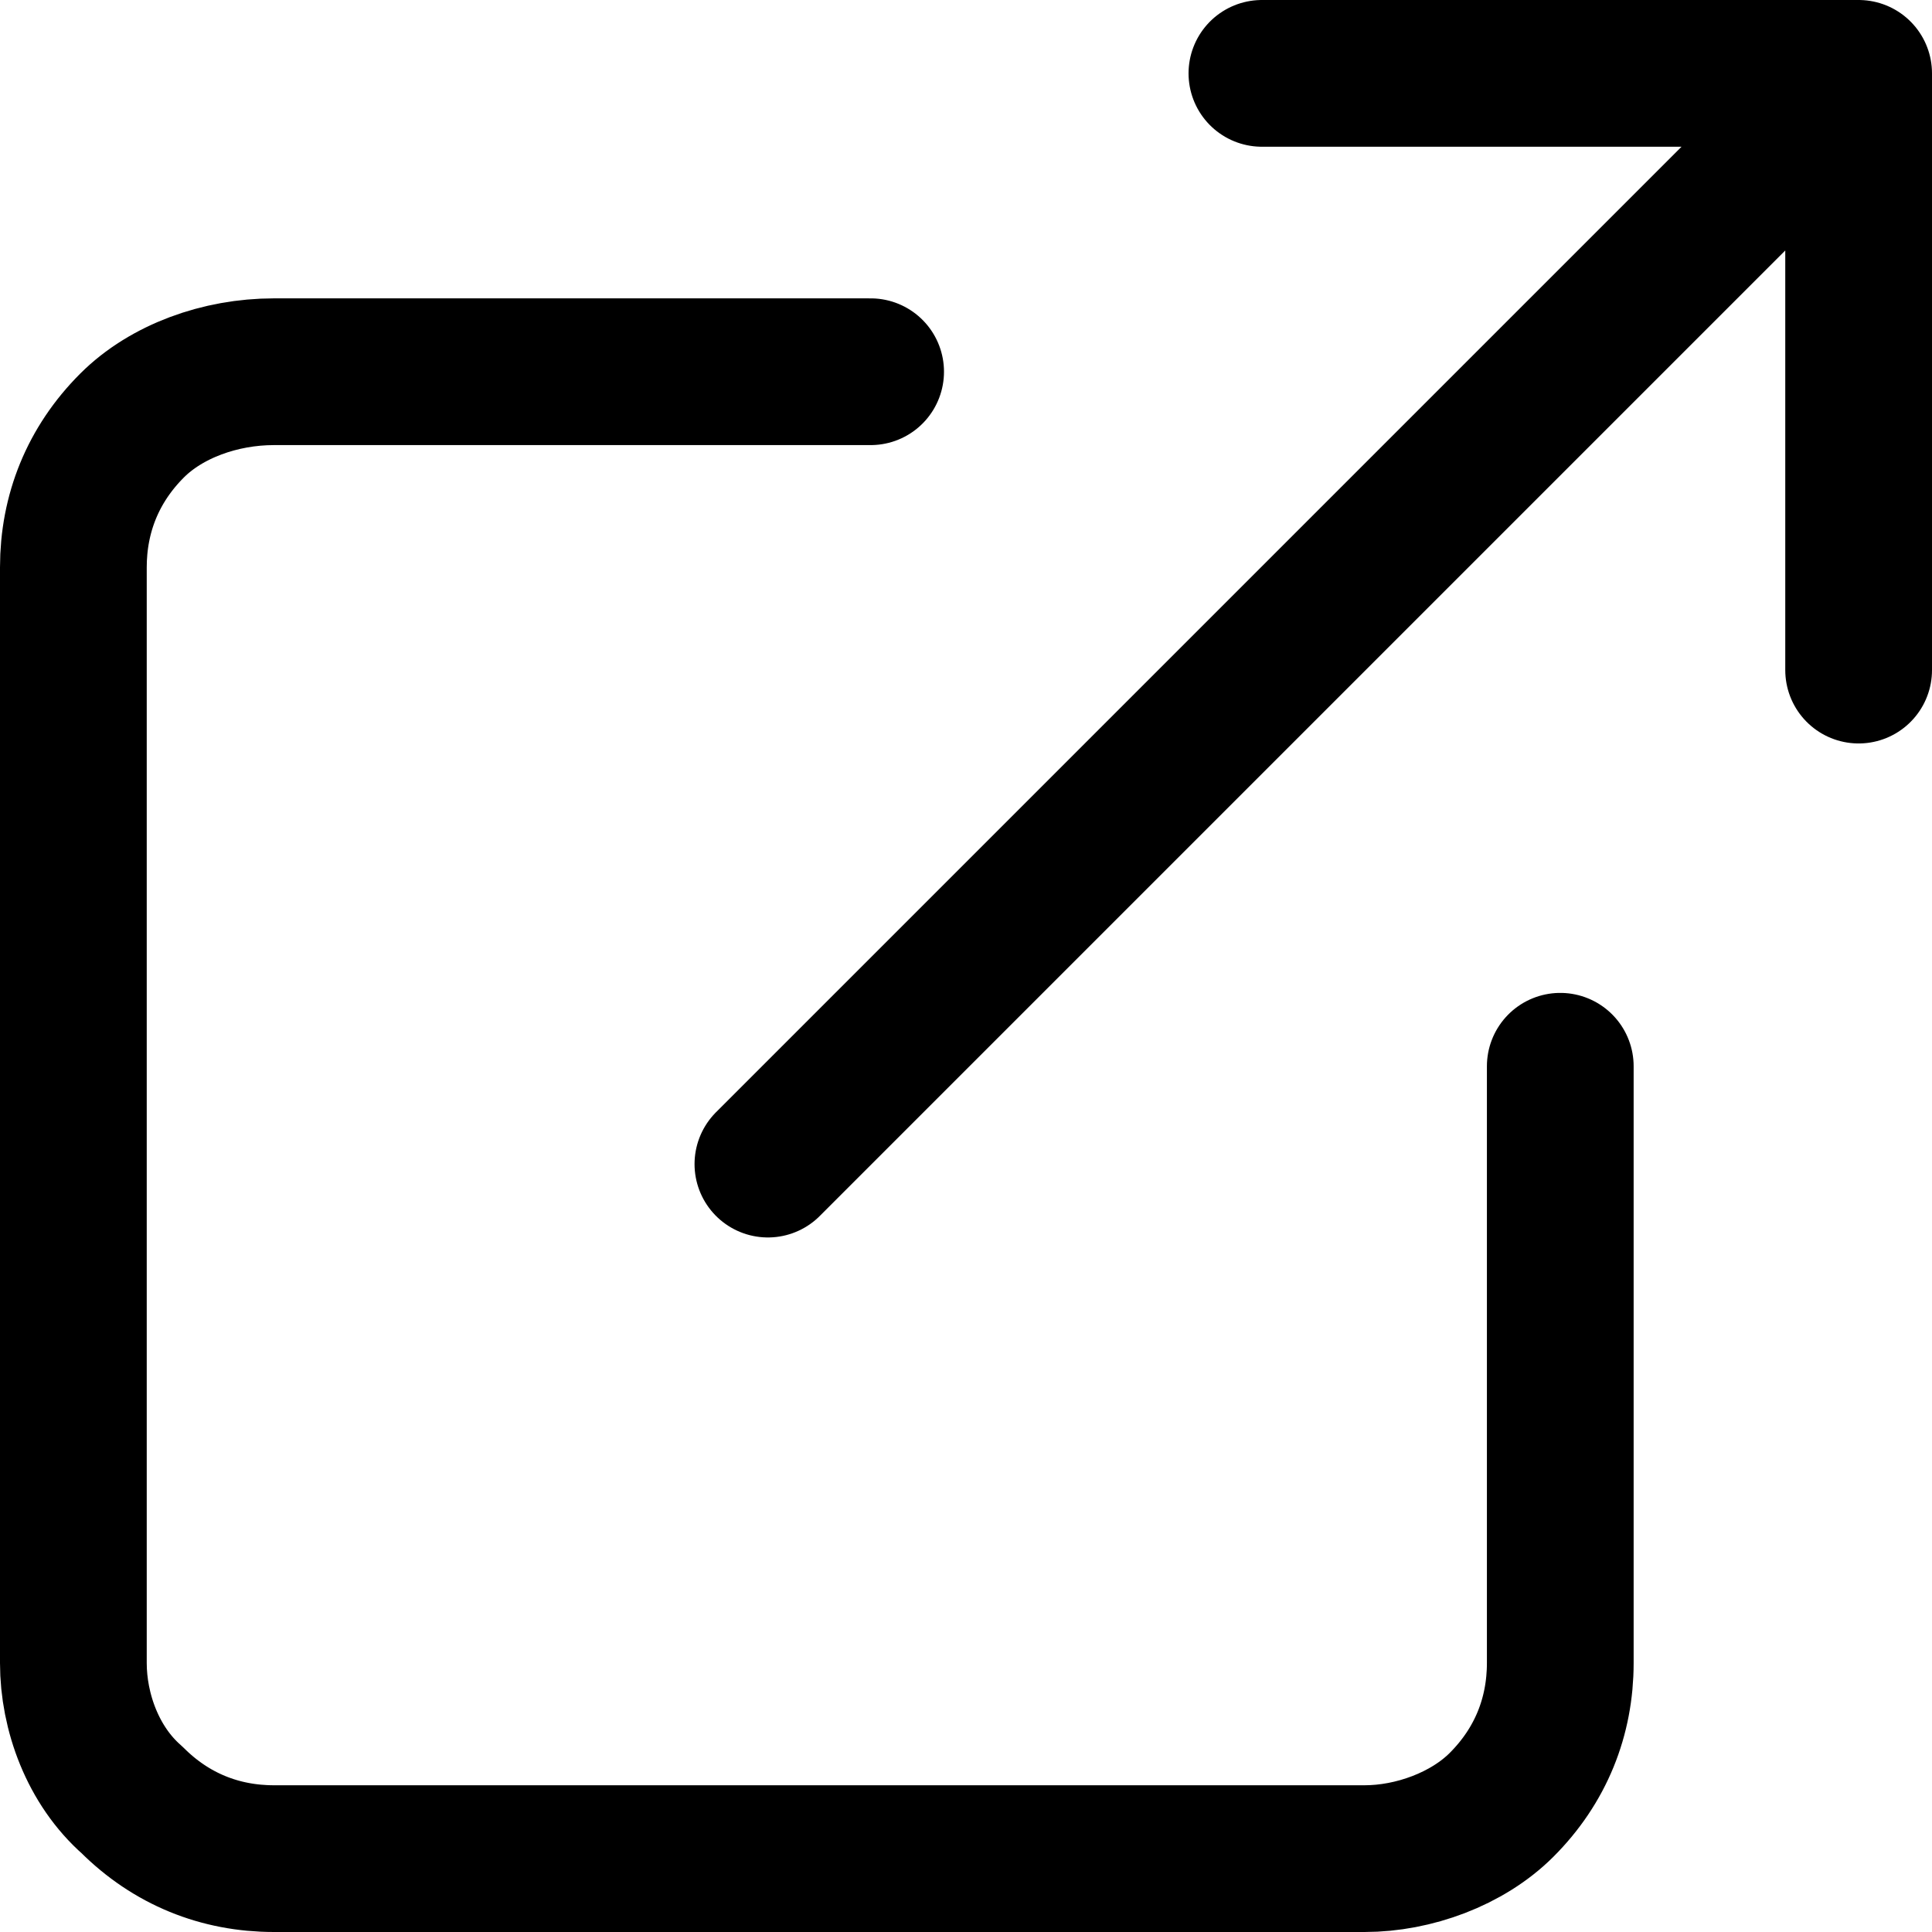
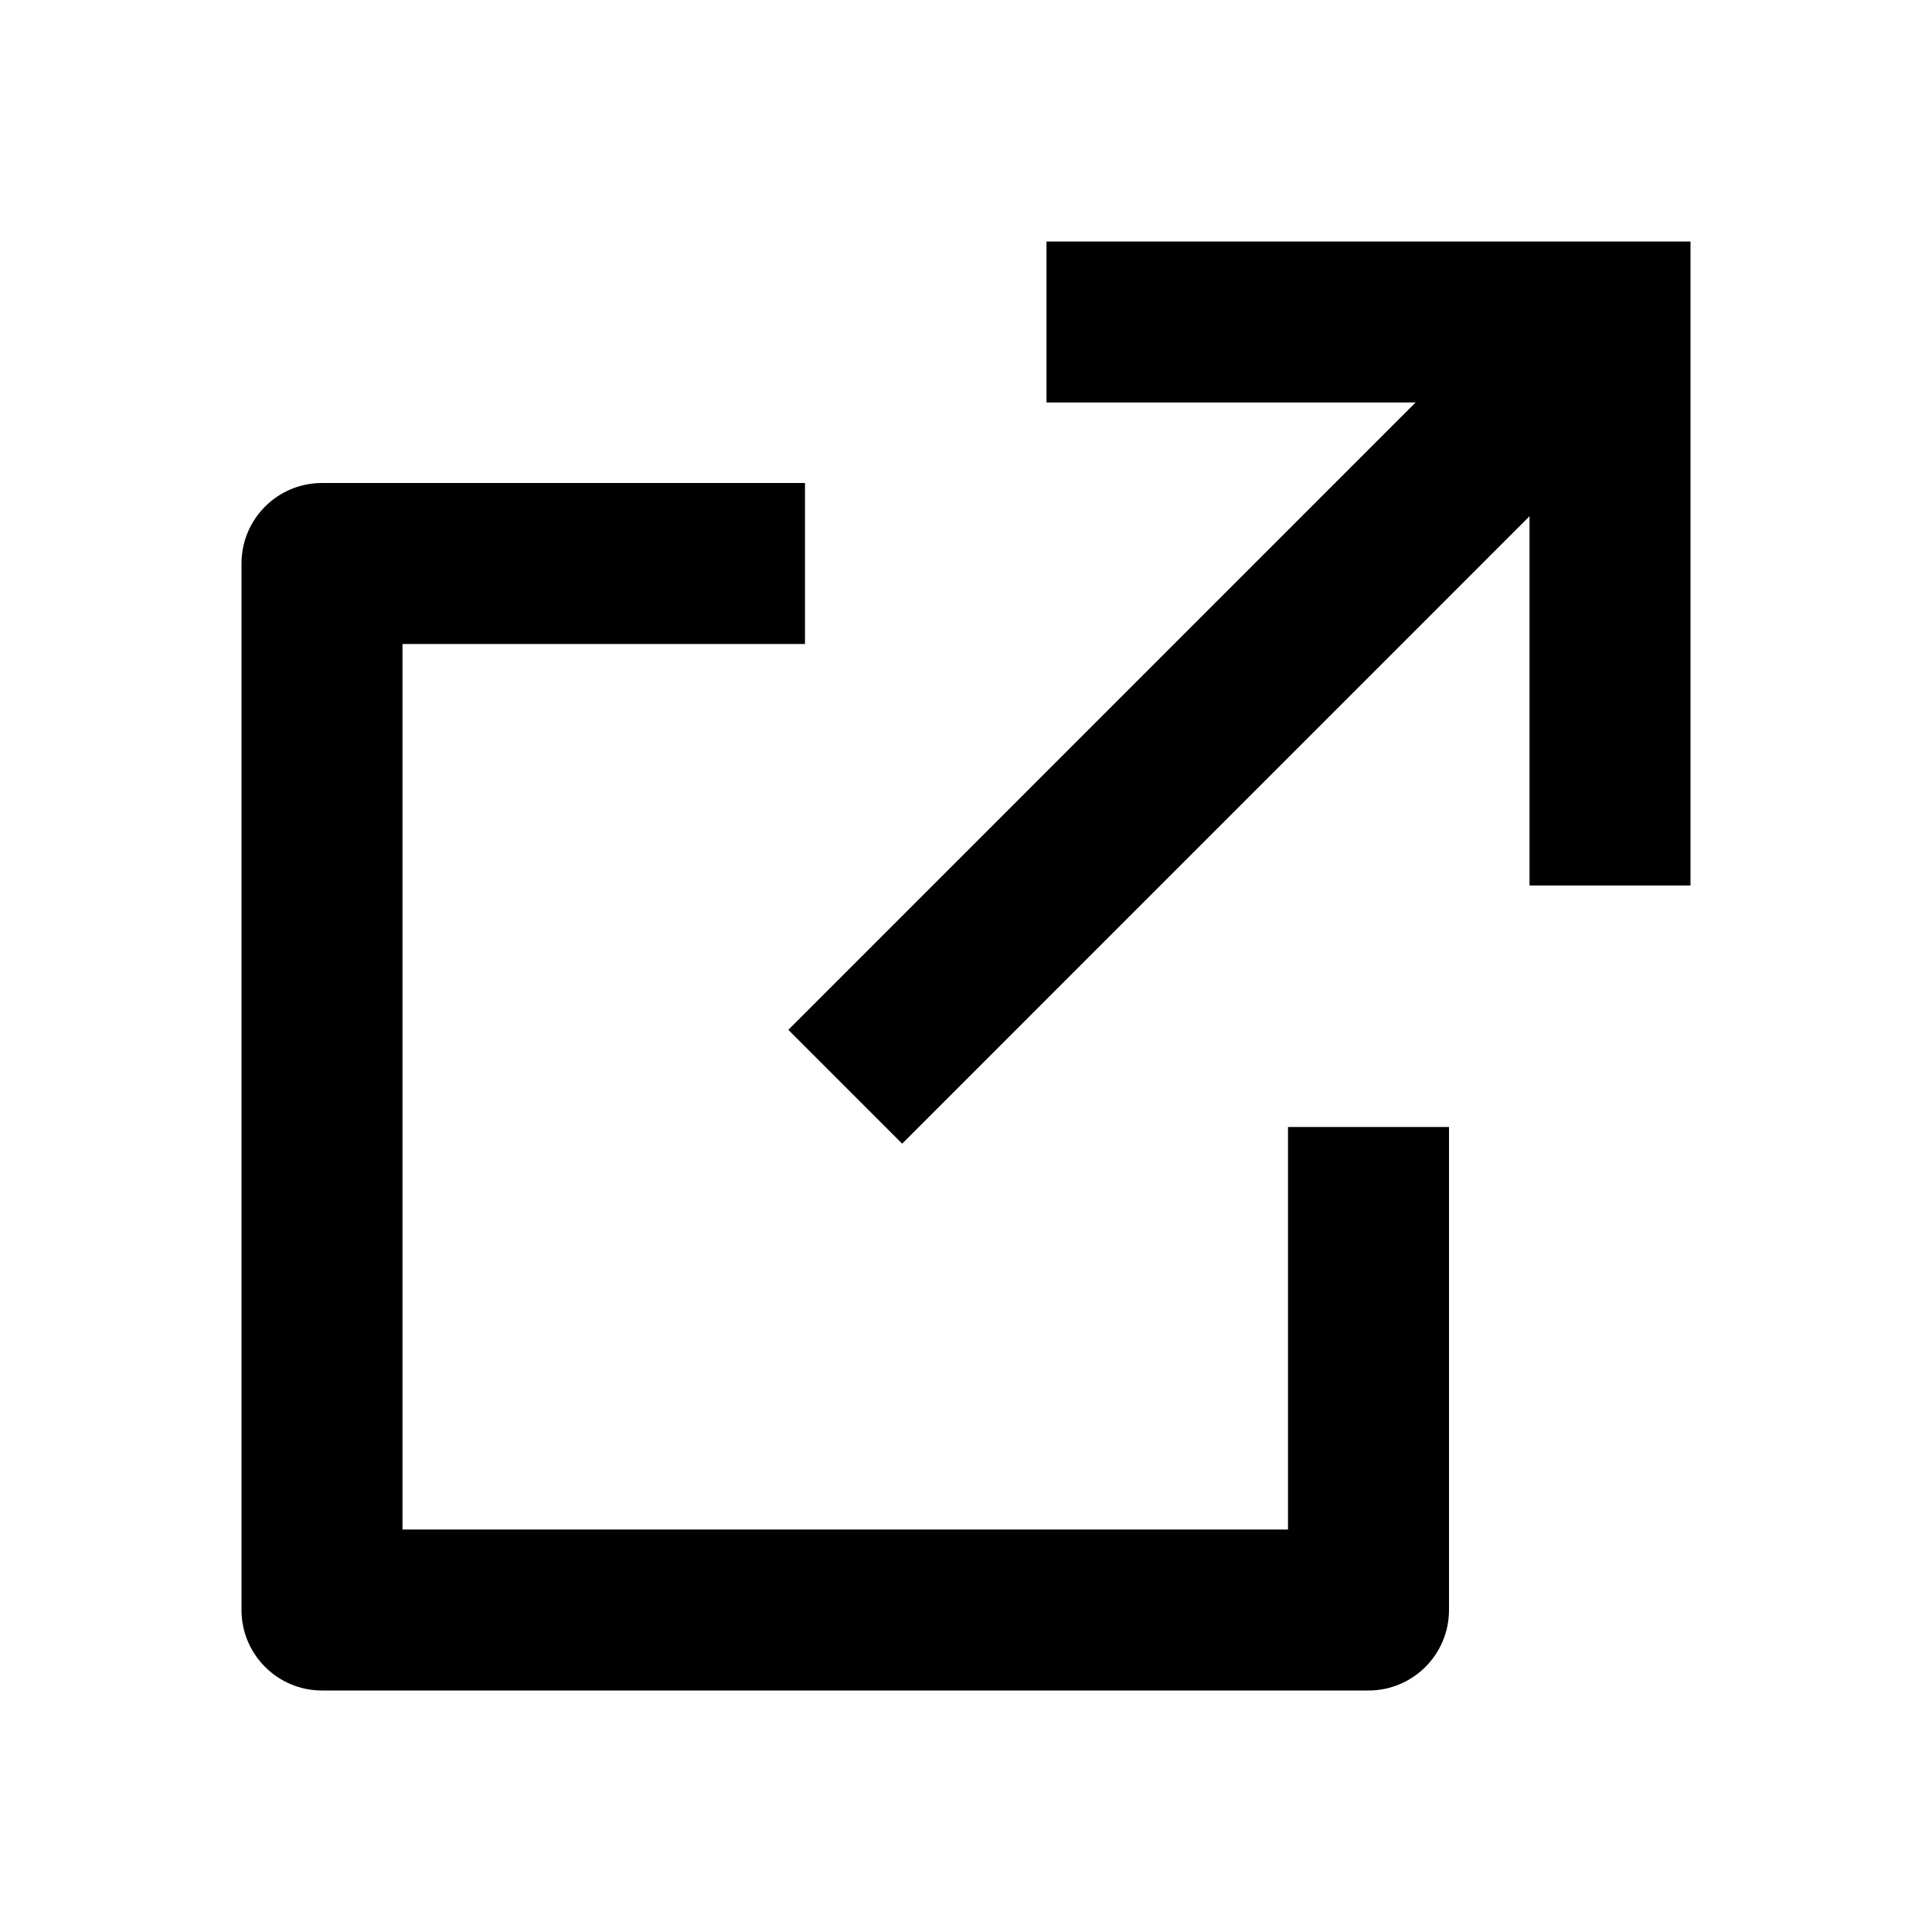
- <svg xmlns="http://www.w3.org/2000/svg" version="1.1" id="Layer_1" x="0" y="0" viewBox="0 0 39.5 39.5" style="enable-background:new 0 0 39.5 39.5" xml:space="preserve">
-   <style>.st0{display:none}.st1,.st2{display:inline}.st2{fill-rule:evenodd;clip-rule:evenodd}.st3{display:none;fill:#010101}.st4{display:inline}.st4,.st7{fill:#010101}.st8,.st9{stroke:#000;stroke-miterlimit:10}.st9{fill:none;stroke-width:3;stroke-linecap:round;stroke-linejoin:round}</style>
-   <path class="st8" d="M-18.5 39.3c-.5 0-.9-.4-.9-.9v-13c0-4.7-2.4-4.7-3.3-4.7-2.5 0-3.8 1.6-3.8 4.7v13.1c0 .5-.4.9-.9.9h-7.4c-.5 0-.9-.4-.9-.9v-25c0-.5.4-.9.9-.9h7.4c.5 0 .9.4.9.9v.9l.4-.4c1.7-1.4 3.8-2.2 6.2-2.2 2.9 0 5.4.9 7.1 2.7 1.8 1.9 2.8 4.7 2.8 8v15.8c0 .5-.4.9-.9.9l-7.6.1zm-4.2-20.4c1.9 0 5.1.8 5.1 6.4v12.2h5.9V22.7c0-5.7-3-9-8.2-9-4.7 0-6.7 3.5-6.7 3.7-.2.3-.4.4-.8.4h-.2c-.4-.1-.6-.4-.6-.8v-2.5h-5.7v23.2h5.7V25.4c-.1-4.1 2-6.5 5.5-6.5zM-47.4 39.3c-.5 0-.9-.4-.9-.9V13.5c0-.5.4-.9.9-.9h7.7c.5 0 .9.4.9.9v24.9c0 .5-.4.9-.9.9h-7.7zm.8-1.7h6V14.4h-6v23.2zM-43.6 11.1c-3 0-5.4-2.4-5.4-5.4 0-3 2.4-5.5 5.4-5.5 3 0 5.4 2.4 5.4 5.5 0 3-2.4 5.4-5.4 5.4zm0-9.2c-2 0-3.7 1.7-3.7 3.7 0 2.1 1.7 3.7 3.7 3.7s3.7-1.7 3.7-3.7-1.7-3.7-3.7-3.7z" />
-   <g>
-     <path class="st9" d="M31.9 21.8V34c0 1.1-.4 2.1-1.2 2.9-.7.7-1.8 1.1-2.8 1.1H5.6c-1.1 0-2.1-.4-2.9-1.2-.8-.7-1.2-1.8-1.2-2.8V11.6c0-1.1.4-2.1 1.2-2.9.7-.7 1.8-1.1 2.9-1.1h12.2M25.8 1.5H38v12.2M15.7 23.8 38 1.5" />
-   </g>
-   <g>
-     <path d="M-59.9 14.4c0-2.5-.9-5-2.5-7 .5-2.3.4-4.6-.5-6.8-.2-.4-.5-.7-.9-.9-.6-.2-2.9-.6-7.6 2.4-2-.5-4.1-.8-6.2-.7-2.1 0-4.2.2-6.2.7-4.8-3.1-7.3-2.6-7.8-2.5-.4.1-.8.5-.9.9-.9 2.2-1 4.5-.5 6.8-1.7 2-2.5 4.5-2.5 7 0 9.6 5.5 12.5 10.5 13.5-.3.6-.4 1.3-.5 2V32.7c-4.6.4-5.6-2.3-5.7-2.6 0-.1 0-.1-.1-.2-.9-1.8-2.4-3.2-4.3-3.9-.8-.3-1.7.2-1.9 1-.3.8.2 1.7 1 1.9 1 .4 1.9 1.1 2.5 2.1.6 2 3.1 5.1 8.5 4.7v2.5c0 .8.7 1.5 1.5 1.5s1.5-.7 1.5-1.5v-8.1c.1-.9.5-1.7 1.1-2.4.4-.4.6-1 .4-1.6-.2-.6-.7-1-1.3-1-5.3-.6-10.2-2.4-10.2-10.9-.1-2.1.7-4.1 2.2-5.6.4-.4.5-1.1.3-1.6-.5-1.5-.5-3.1-.1-4.6 1.9.4 3.6 1.2 5.1 2.4.4.3.9.3 1.3.2 1.9-.6 3.9-.9 5.9-.8 2-.1 4 .2 5.9.8.4.1.9.1 1.3-.2 1.5-1.1 3.1-1.9 4.9-2.4.4 1.5.4 3.1-.1 4.6-.2.5-.1 1.1.3 1.5 1.4 1.5 2.2 3.5 2.3 5.6 0 8.5-5.1 10.3-10.2 10.9-.6.1-1.1.5-1.3 1.1-.2.6.1 1.2.6 1.6.5.4 1.2 1.6 1.2 3.5v6.9c0 .8.7 1.5 1.5 1.5s1.5-.7 1.5-1.5v-6.9c0-1.2-.2-2.4-.7-3.5 4.4-.6 10.7-3.3 10.7-13.3z" />
-   </g>
+ <svg xmlns="http://www.w3.org/2000/svg" viewBox="0 0 24 24" width="48" height="48">
+   <path fill="none" d="M0 0h24v24H0z" />
+   <path d="M10 6v2H5v11h11v-5h2v6a1 1 0 0 1-1 1H4a1 1 0 0 1-1-1V7a1 1 0 0 1 1-1h6zm11-3v8h-2V6.413l-7.793 7.794-1.414-1.414L17.585 5H13V3h8z" />
</svg>
